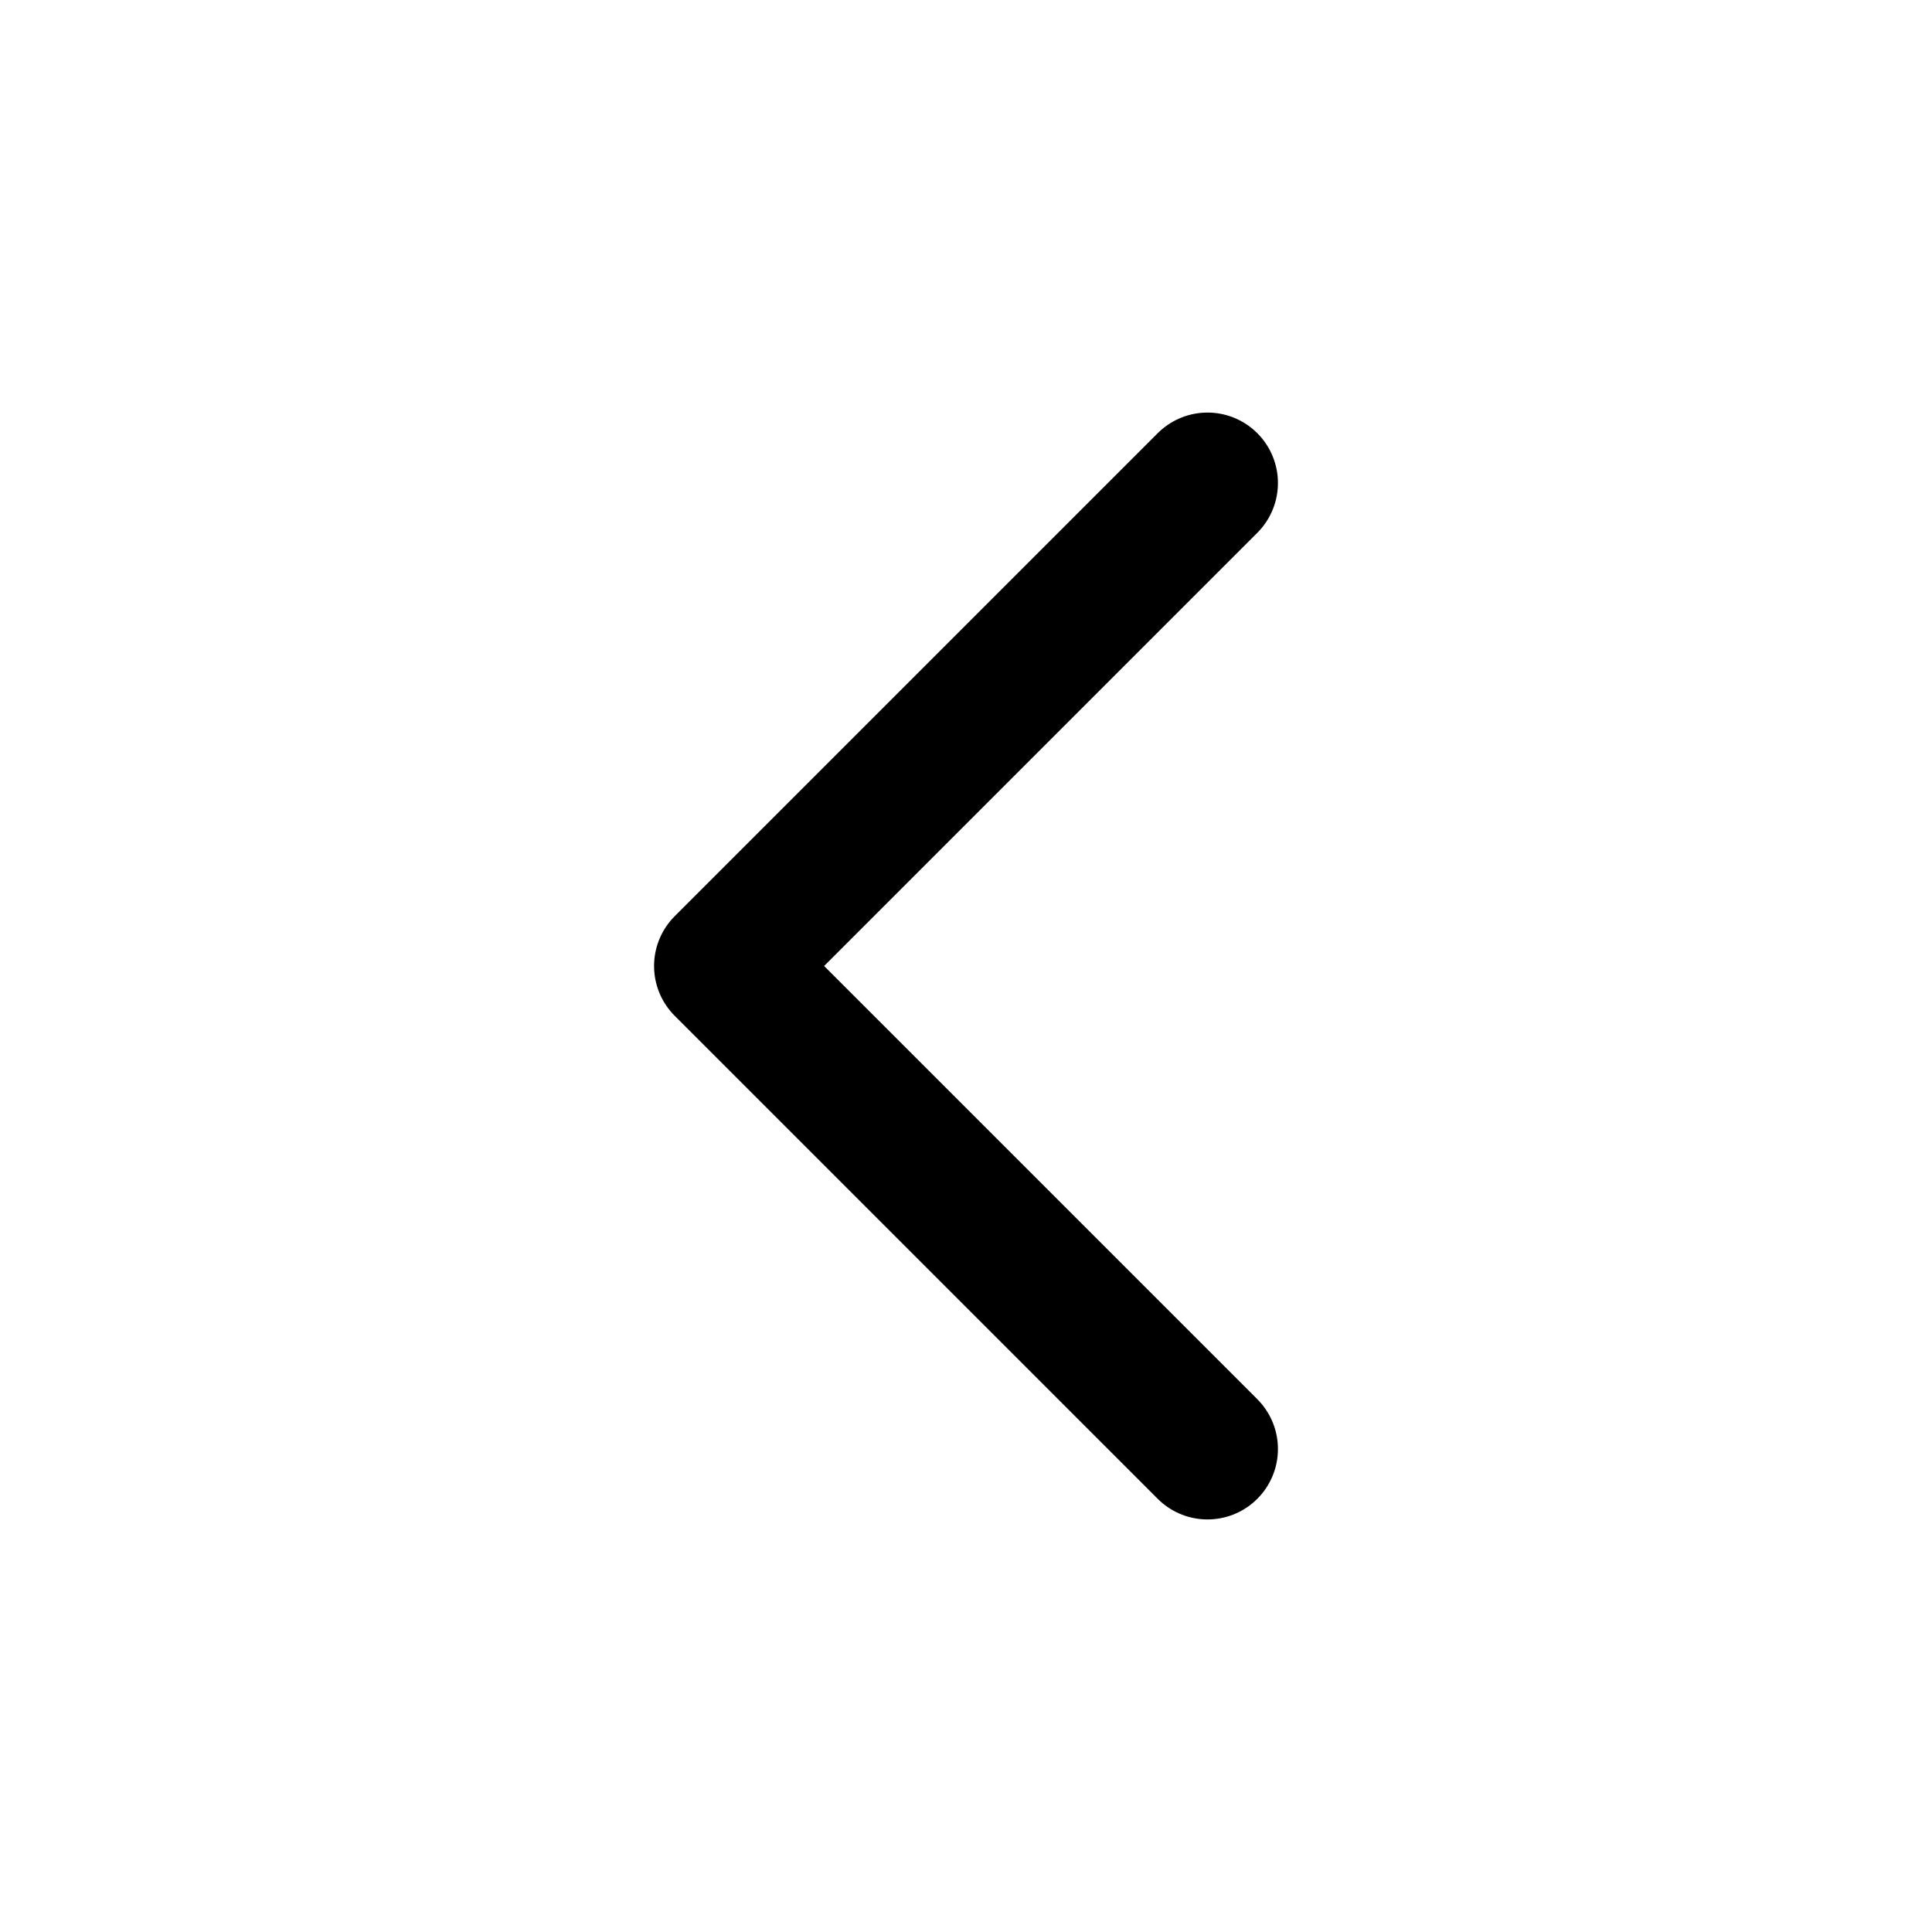
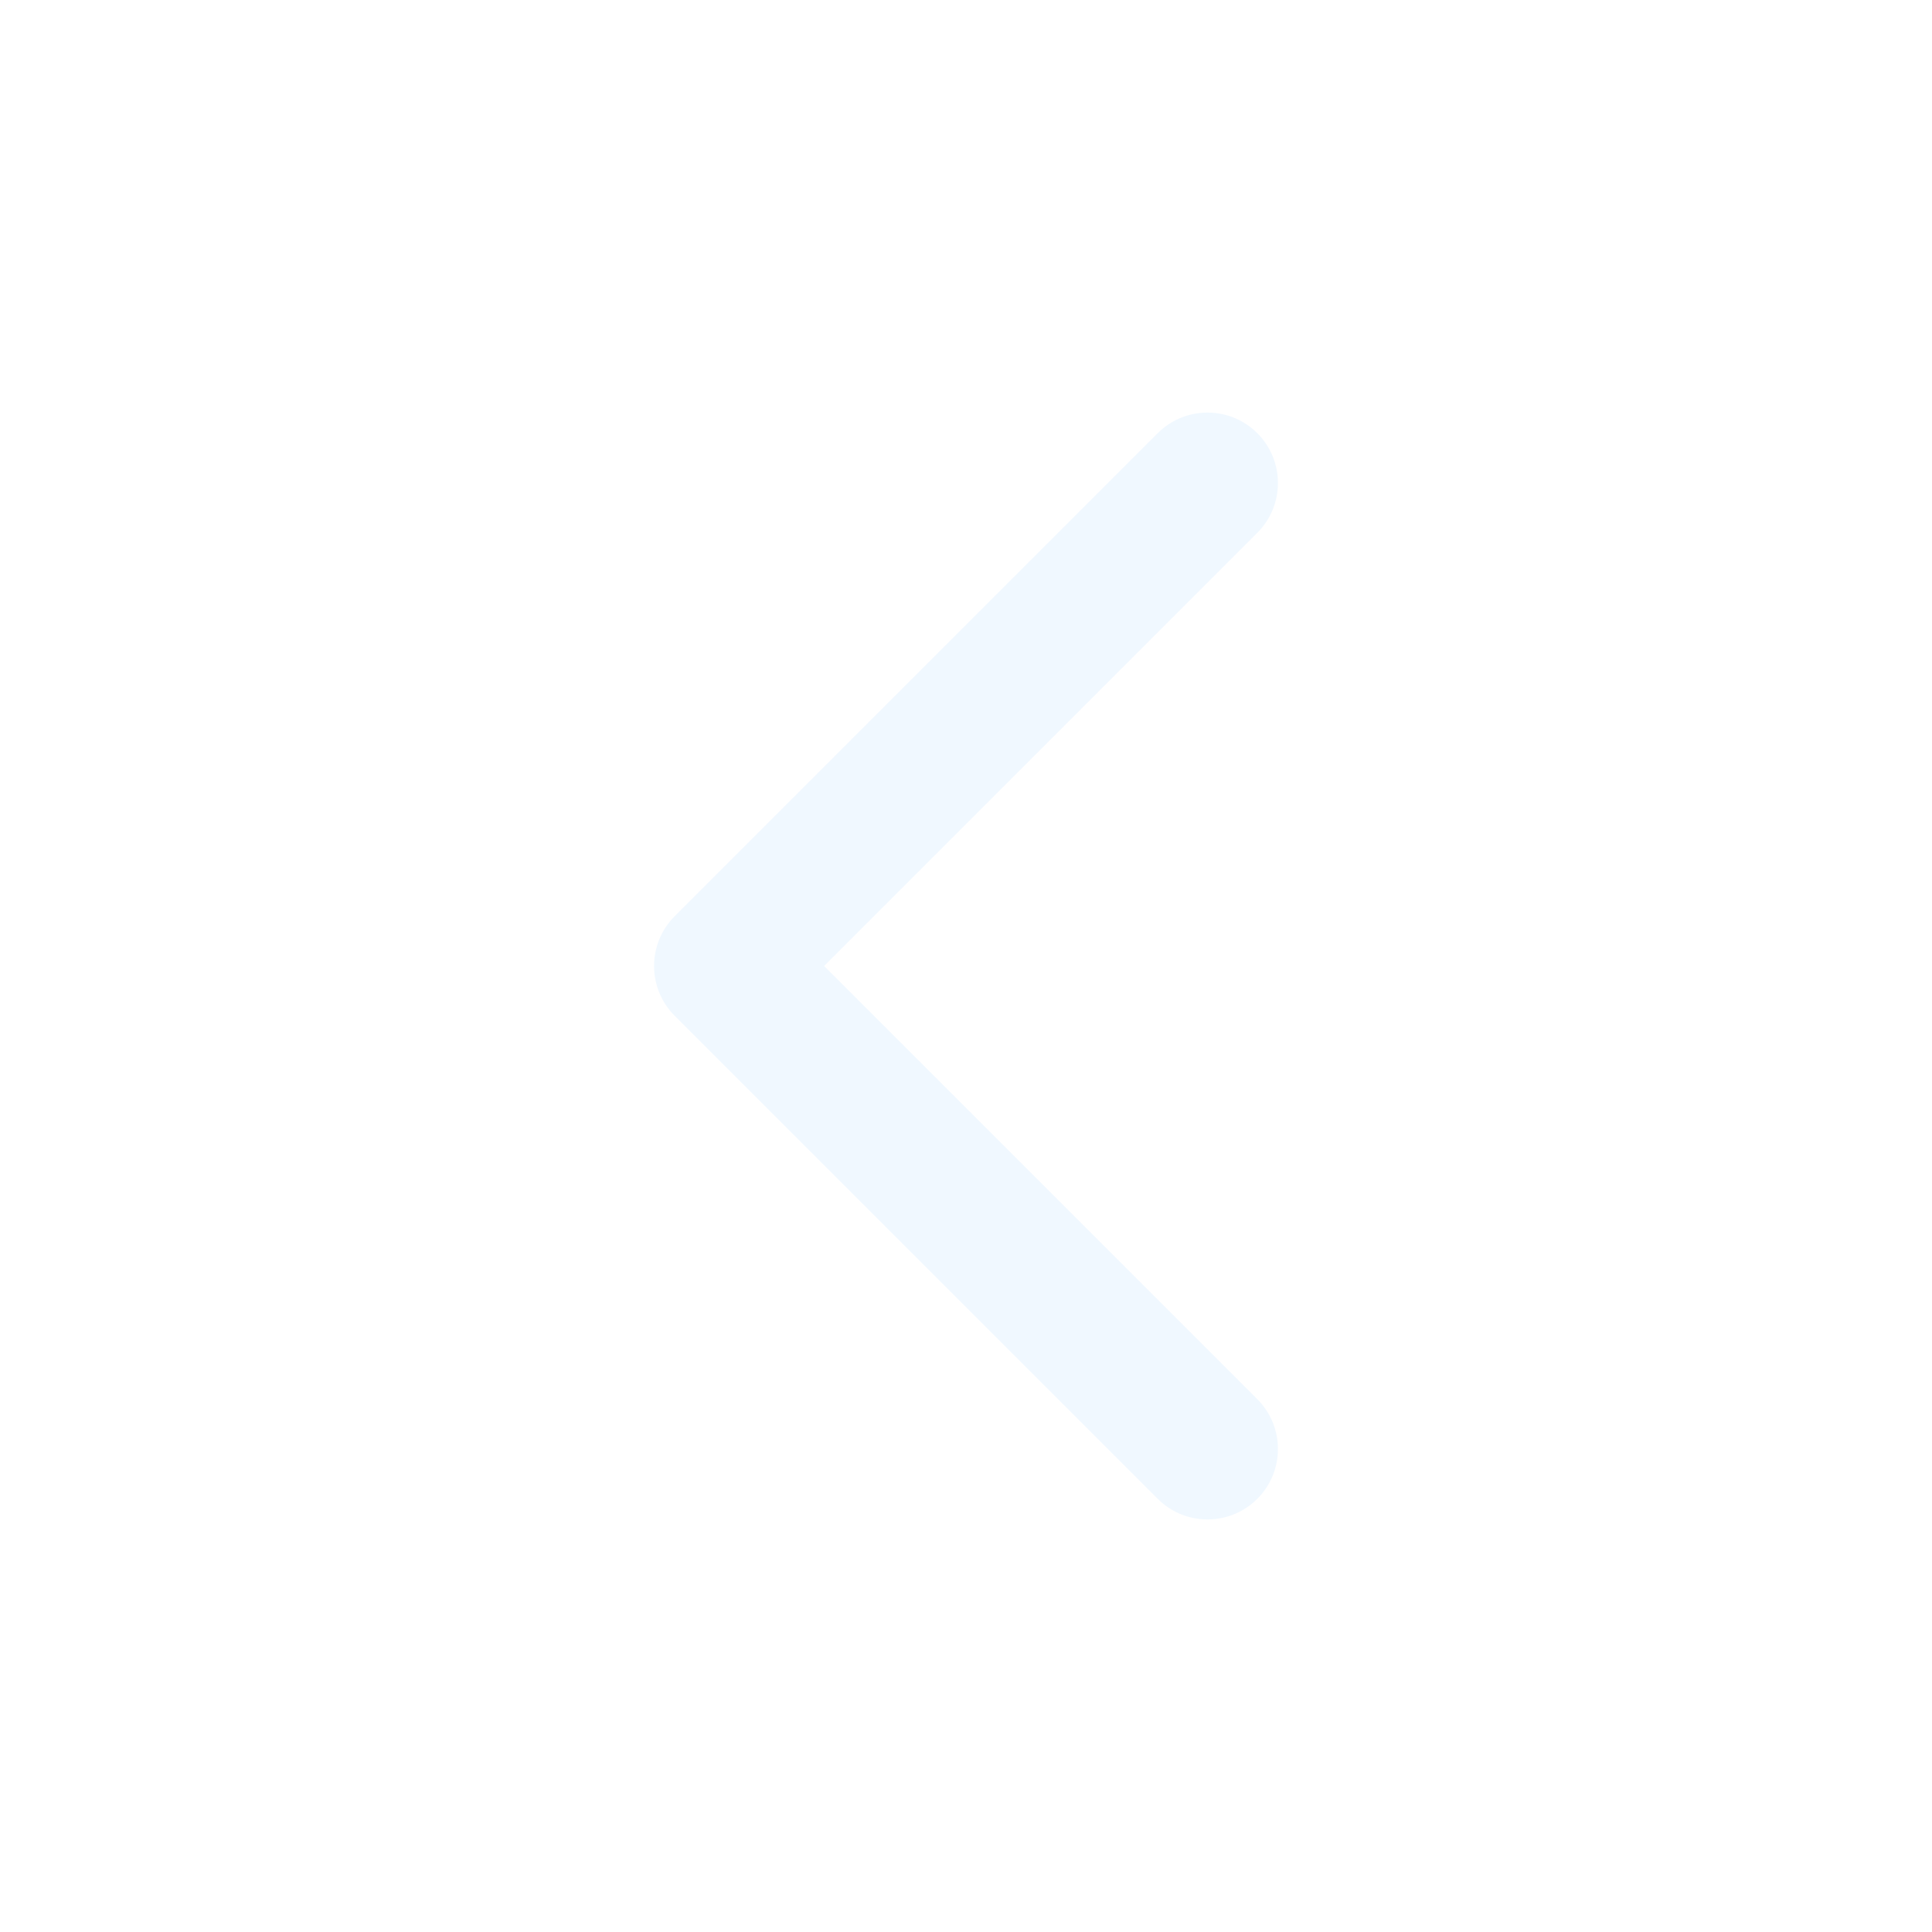
- <svg xmlns="http://www.w3.org/2000/svg" viewBox="0 0 24 24" fill="none" stroke="currentColor" stroke-width="1.75" stroke-linecap="round" stroke-linejoin="round">
+ <svg xmlns="http://www.w3.org/2000/svg" viewBox="0 0 24 24" fill="none" stroke="#f0f8ff" stroke-width="1.75" stroke-linecap="round" stroke-linejoin="round">
  <polyline points="15 6 9 12 15 18" />
</svg>
